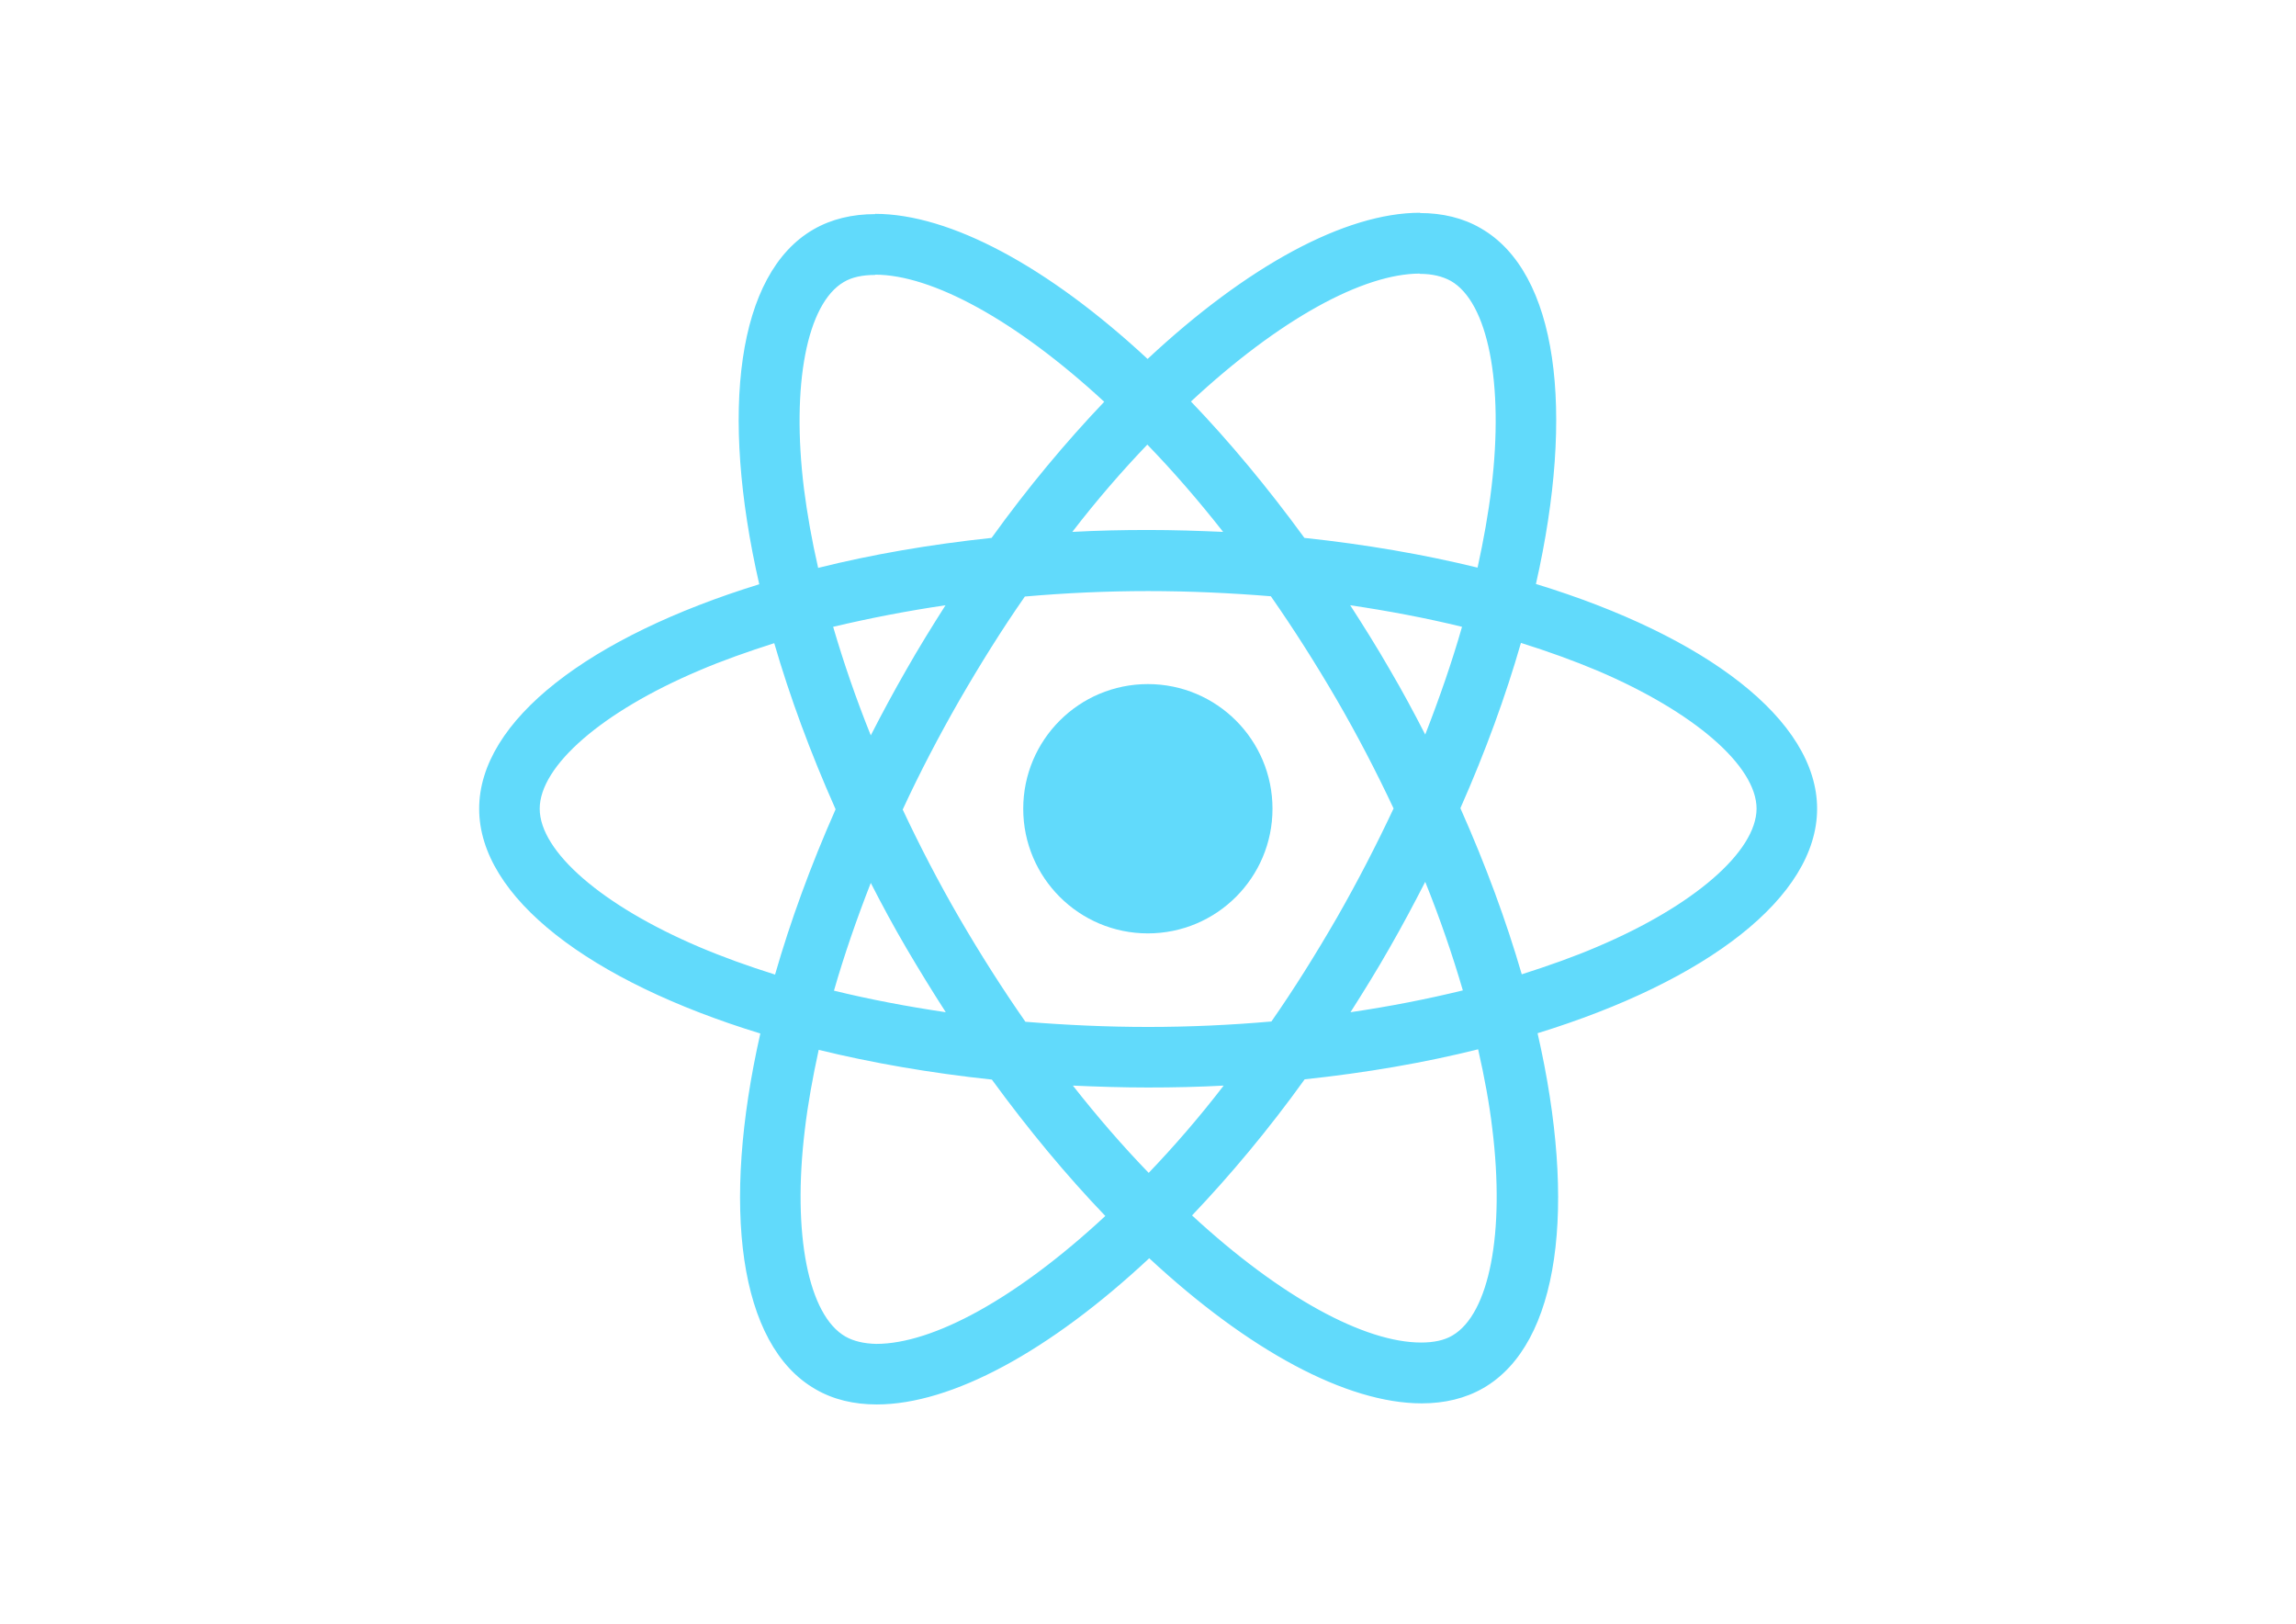
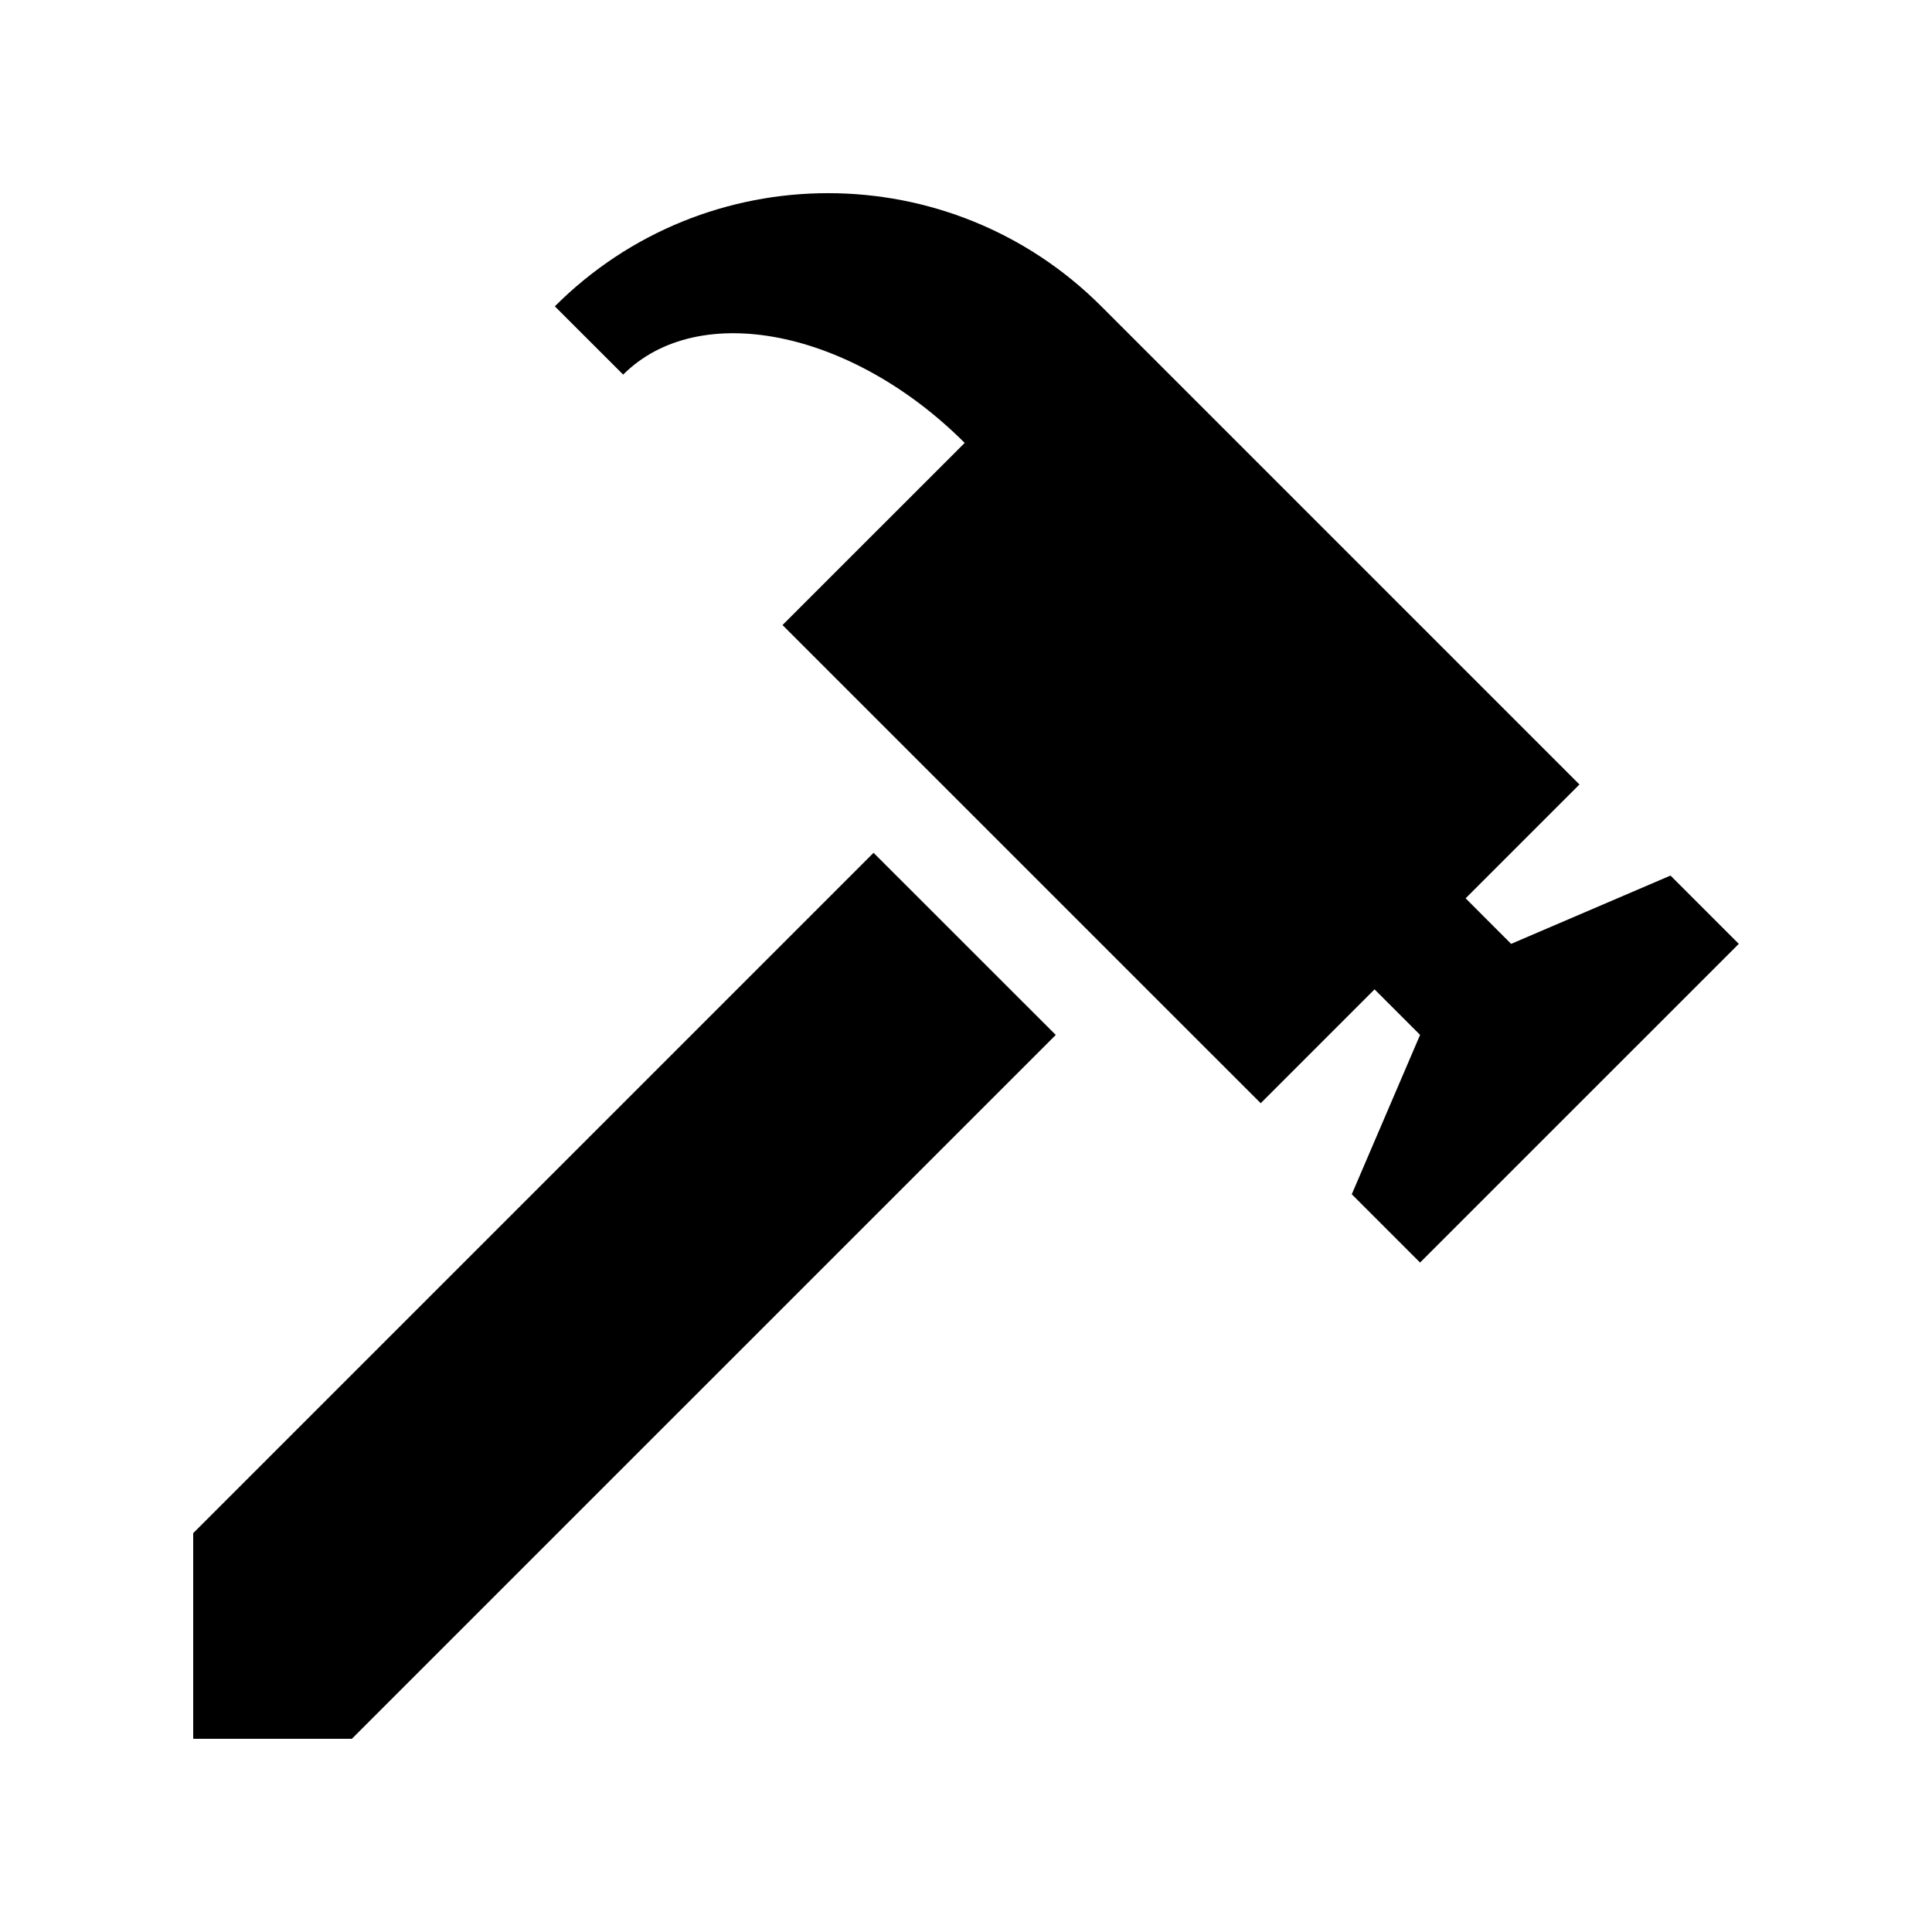
- <svg xmlns="http://www.w3.org/2000/svg" viewBox="0 0 841.9 595.3">
-   <g fill="#61DAFB">
-     <path d="M666.3 296.5c0-32.5-40.7-63.3-103.1-82.4 14.4-63.6 8-114.2-20.2-130.4-6.5-3.8-14.1-5.6-22.4-5.6v22.3c4.6 0 8.3.9 11.4 2.6 13.6 7.8 19.5 37.5 14.9 75.7-1.1 9.4-2.9 19.3-5.1 29.4-19.6-4.8-41-8.5-63.5-10.9-13.5-18.5-27.5-35.3-41.6-50 32.6-30.3 63.2-46.9 84-46.9V78c-27.5 0-63.5 19.6-99.9 53.6-36.4-33.8-72.4-53.2-99.9-53.2v22.3c20.7 0 51.4 16.5 84 46.6-14 14.7-28 31.4-41.3 49.9-22.6 2.4-44 6.1-63.6 11-2.3-10-4-19.7-5.2-29-4.7-38.2 1.1-67.9 14.6-75.8 3-1.8 6.9-2.6 11.5-2.6V78.5c-8.4 0-16 1.8-22.6 5.6-28.1 16.2-34.4 66.7-19.9 130.1-62.2 19.2-102.7 49.9-102.7 82.3 0 32.5 40.7 63.3 103.1 82.4-14.4 63.6-8 114.2 20.2 130.4 6.5 3.8 14.1 5.6 22.5 5.6 27.5 0 63.5-19.6 99.9-53.6 36.4 33.8 72.4 53.2 99.9 53.2 8.4 0 16-1.8 22.6-5.6 28.1-16.2 34.4-66.7 19.9-130.1 62-19.1 102.5-49.9 102.5-82.3zm-130.2-66.7c-3.7 12.9-8.3 26.2-13.5 39.5-4.1-8-8.4-16-13.1-24-4.6-8-9.5-15.8-14.4-23.4 14.2 2.1 27.9 4.7 41 7.9zm-45.8 106.5c-7.8 13.5-15.8 26.3-24.1 38.2-14.9 1.3-30 2-45.2 2-15.1 0-30.2-.7-45-1.9-8.3-11.9-16.4-24.6-24.2-38-7.6-13.1-14.5-26.4-20.8-39.8 6.2-13.4 13.2-26.8 20.7-39.9 7.8-13.5 15.8-26.3 24.1-38.2 14.9-1.3 30-2 45.2-2 15.1 0 30.2.7 45 1.9 8.3 11.9 16.4 24.6 24.2 38 7.6 13.1 14.5 26.4 20.8 39.8-6.3 13.4-13.2 26.8-20.7 39.9zm32.3-13c5.4 13.4 10 26.8 13.8 39.8-13.1 3.2-26.9 5.9-41.2 8 4.9-7.7 9.8-15.6 14.4-23.7 4.6-8 8.9-16.1 13-24.1zM421.2 430c-9.3-9.6-18.6-20.3-27.8-32 9 .4 18.2.7 27.5.7 9.4 0 18.7-.2 27.8-.7-9 11.7-18.3 22.4-27.5 32zm-74.4-58.9c-14.2-2.1-27.9-4.7-41-7.9 3.7-12.9 8.3-26.2 13.5-39.5 4.1 8 8.4 16 13.1 24 4.7 8 9.5 15.8 14.4 23.4zM420.7 163c9.3 9.6 18.6 20.3 27.8 32-9-.4-18.2-.7-27.5-.7-9.4 0-18.7.2-27.8.7 9-11.7 18.3-22.4 27.5-32zm-74 58.9c-4.9 7.7-9.8 15.6-14.4 23.7-4.6 8-8.9 16-13 24-5.4-13.4-10-26.8-13.8-39.8 13.1-3.1 26.9-5.8 41.2-7.9zm-90.5 125.2c-35.4-15.1-58.3-34.9-58.3-50.6 0-15.7 22.9-35.6 58.3-50.6 8.6-3.7 18-7 27.7-10.1 5.7 19.6 13.2 40 22.5 60.9-9.2 20.8-16.6 41.1-22.2 60.6-9.9-3.1-19.3-6.5-28-10.2zM310 490c-13.6-7.8-19.5-37.5-14.9-75.7 1.1-9.4 2.9-19.3 5.1-29.4 19.6 4.8 41 8.5 63.5 10.9 13.5 18.5 27.5 35.3 41.6 50-32.6 30.3-63.2 46.9-84 46.9-4.5-.1-8.3-1-11.3-2.7zm237.2-76.2c4.7 38.2-1.1 67.9-14.6 75.8-3 1.8-6.9 2.6-11.5 2.6-20.7 0-51.4-16.5-84-46.6 14-14.7 28-31.4 41.3-49.9 22.6-2.4 44-6.1 63.6-11 2.3 10.1 4.1 19.8 5.2 29.1zm38.5-66.7c-8.6 3.7-18 7-27.7 10.1-5.7-19.6-13.2-40-22.5-60.9 9.2-20.8 16.6-41.1 22.2-60.6 9.9 3.1 19.3 6.5 28.1 10.2 35.4 15.1 58.3 34.9 58.3 50.6-.1 15.7-23 35.6-58.4 50.6zM320.8 78.4z" />
-     <circle cx="420.9" cy="296.5" r="45.7" />
-     <path d="M520.5 78.1z" />
-   </g>
+ <svg xmlns="http://www.w3.org/2000/svg" version="1.0" id="Layer_1" x="0px" y="0px" width="100px" height="100px" viewBox="0 0 100 100" enable-background="new 0 0 100 100" xml:space="preserve">
+   <path d="M86.465,45.319l-8.249,3.535l-2.356-2.357l5.892-5.892l-24.749-24.75c-7.81-7.809-20.474-7.809-28.285,0l3.537,3.535  c3.903-3.903,11.819-2.324,17.677,3.535l-9.429,9.427l24.751,24.75l5.892-5.893l2.357,2.357l-3.535,8.248l3.535,3.535L90,48.854  L86.465,45.319z" />
+   <polygon points="18.213,90 54.646,53.568 45.215,44.141 10,79.355 10,90 " />
</svg>
